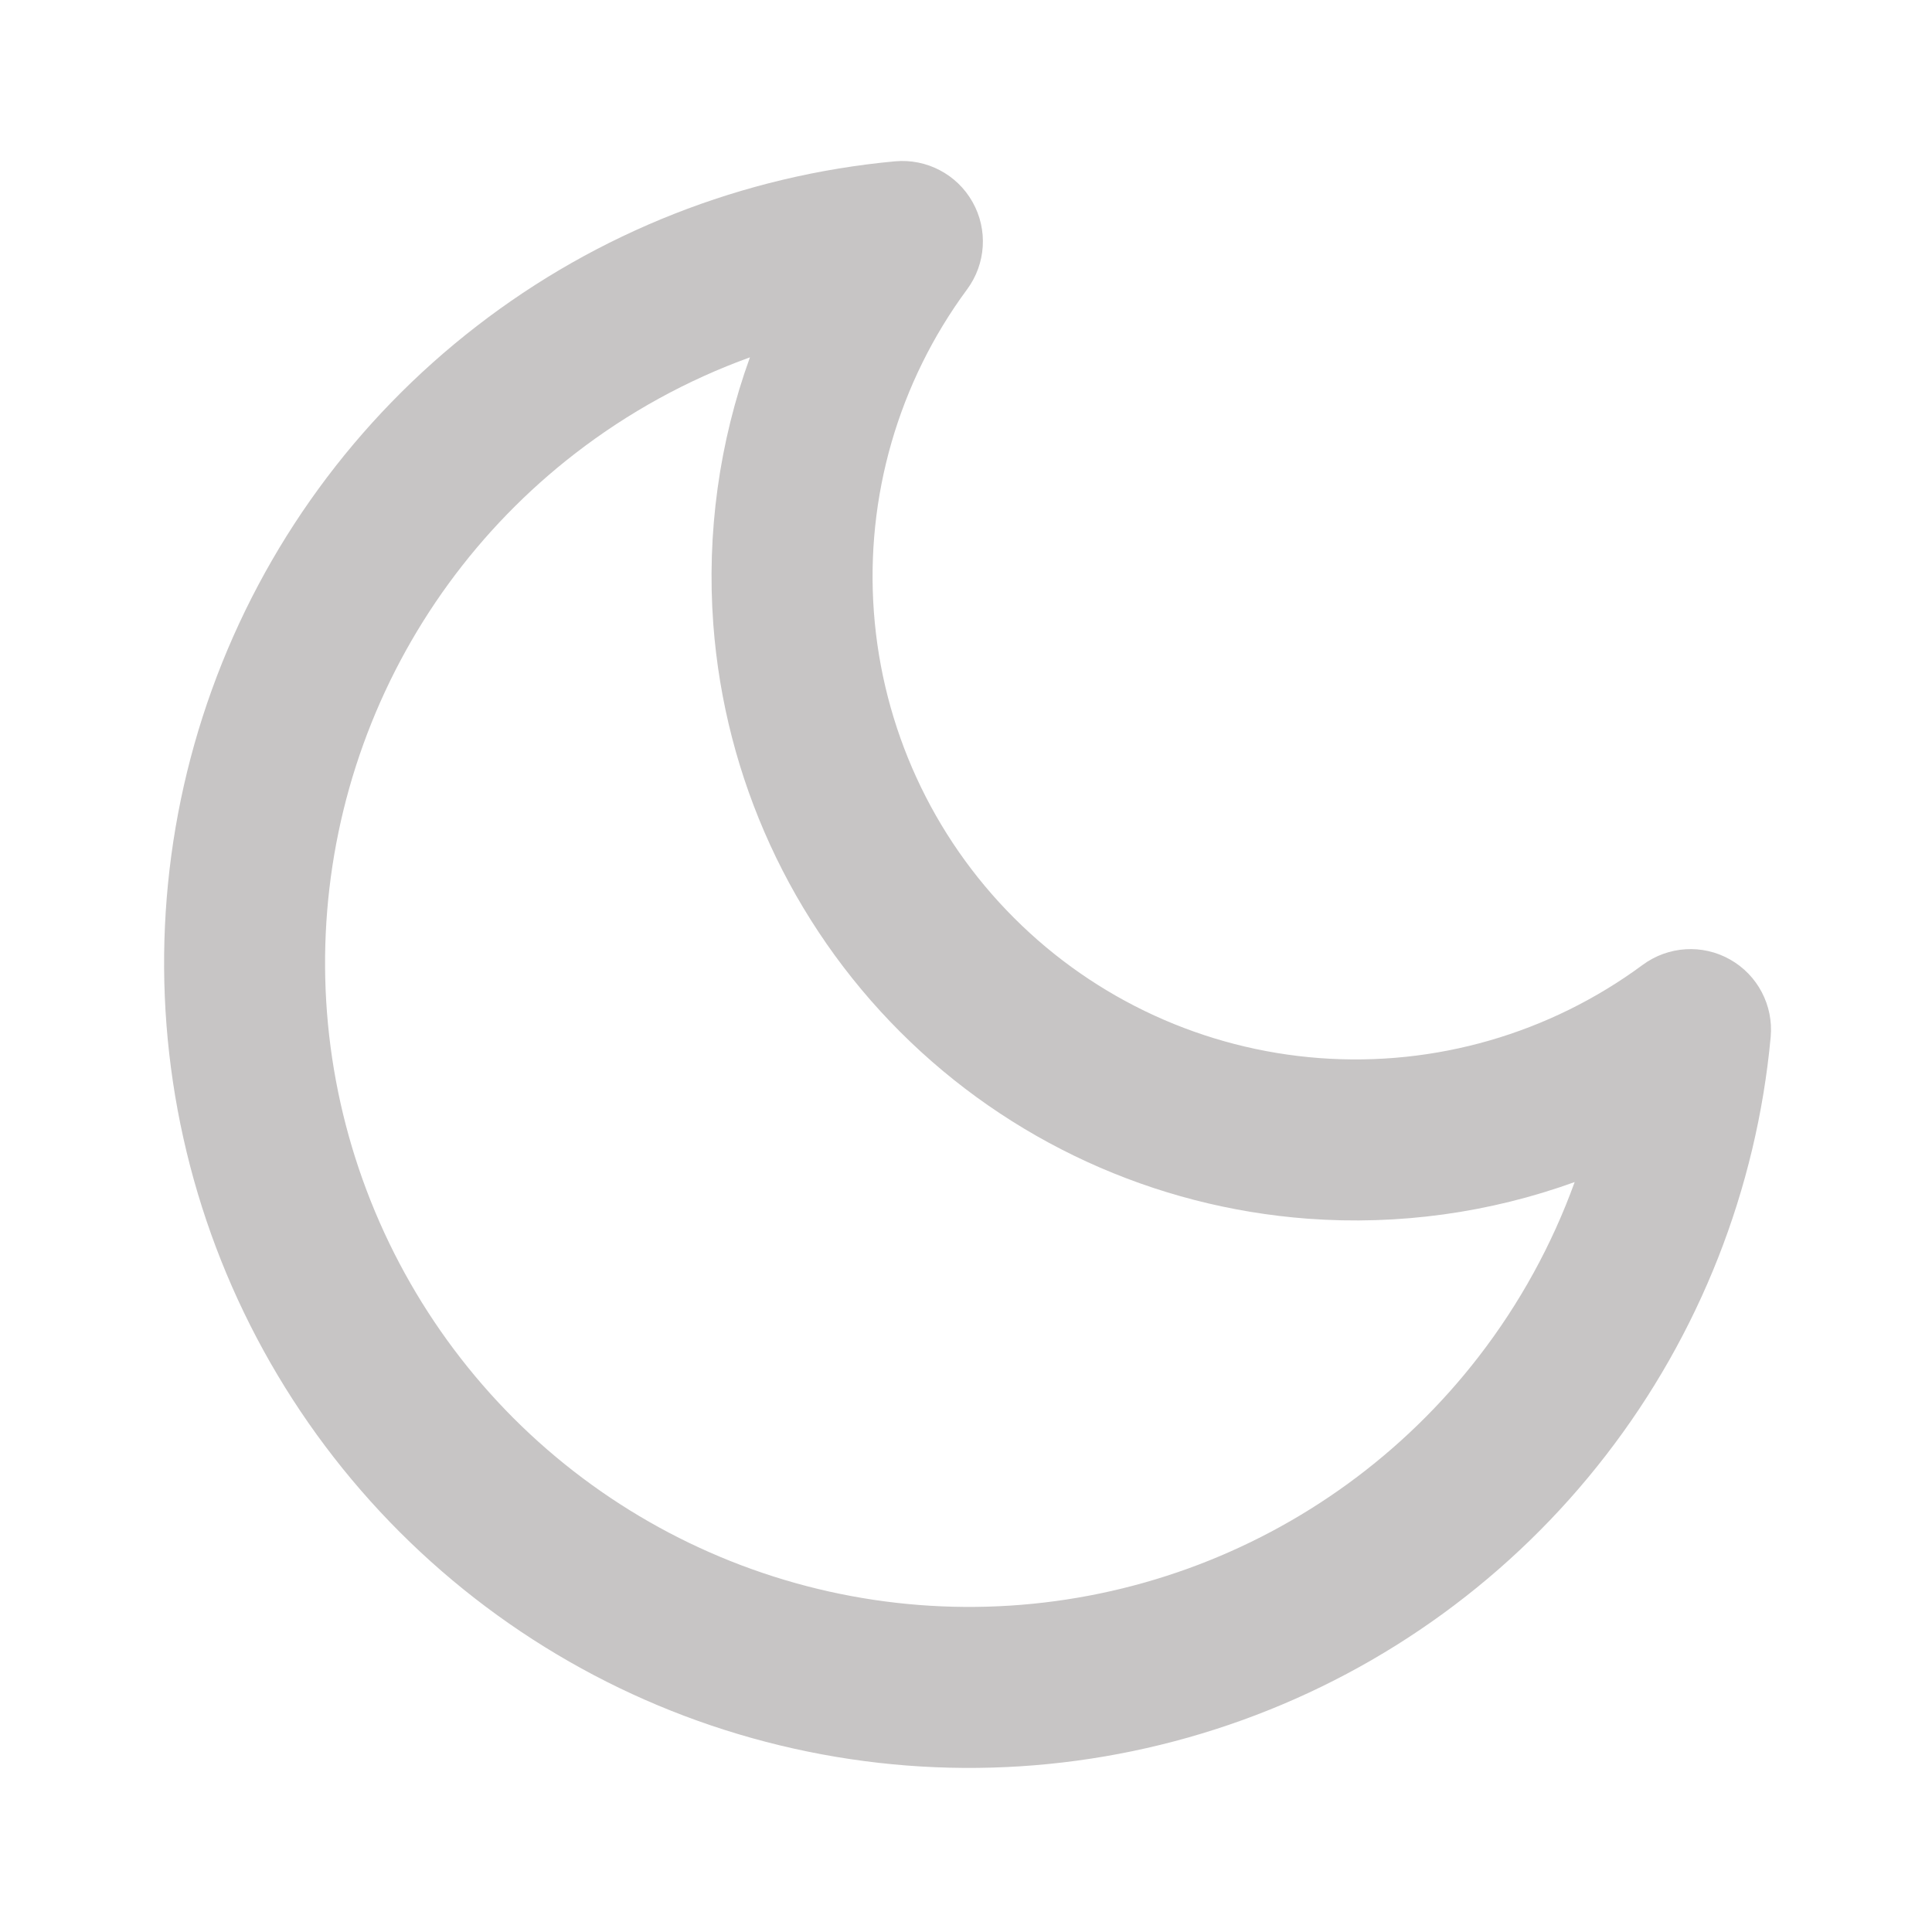
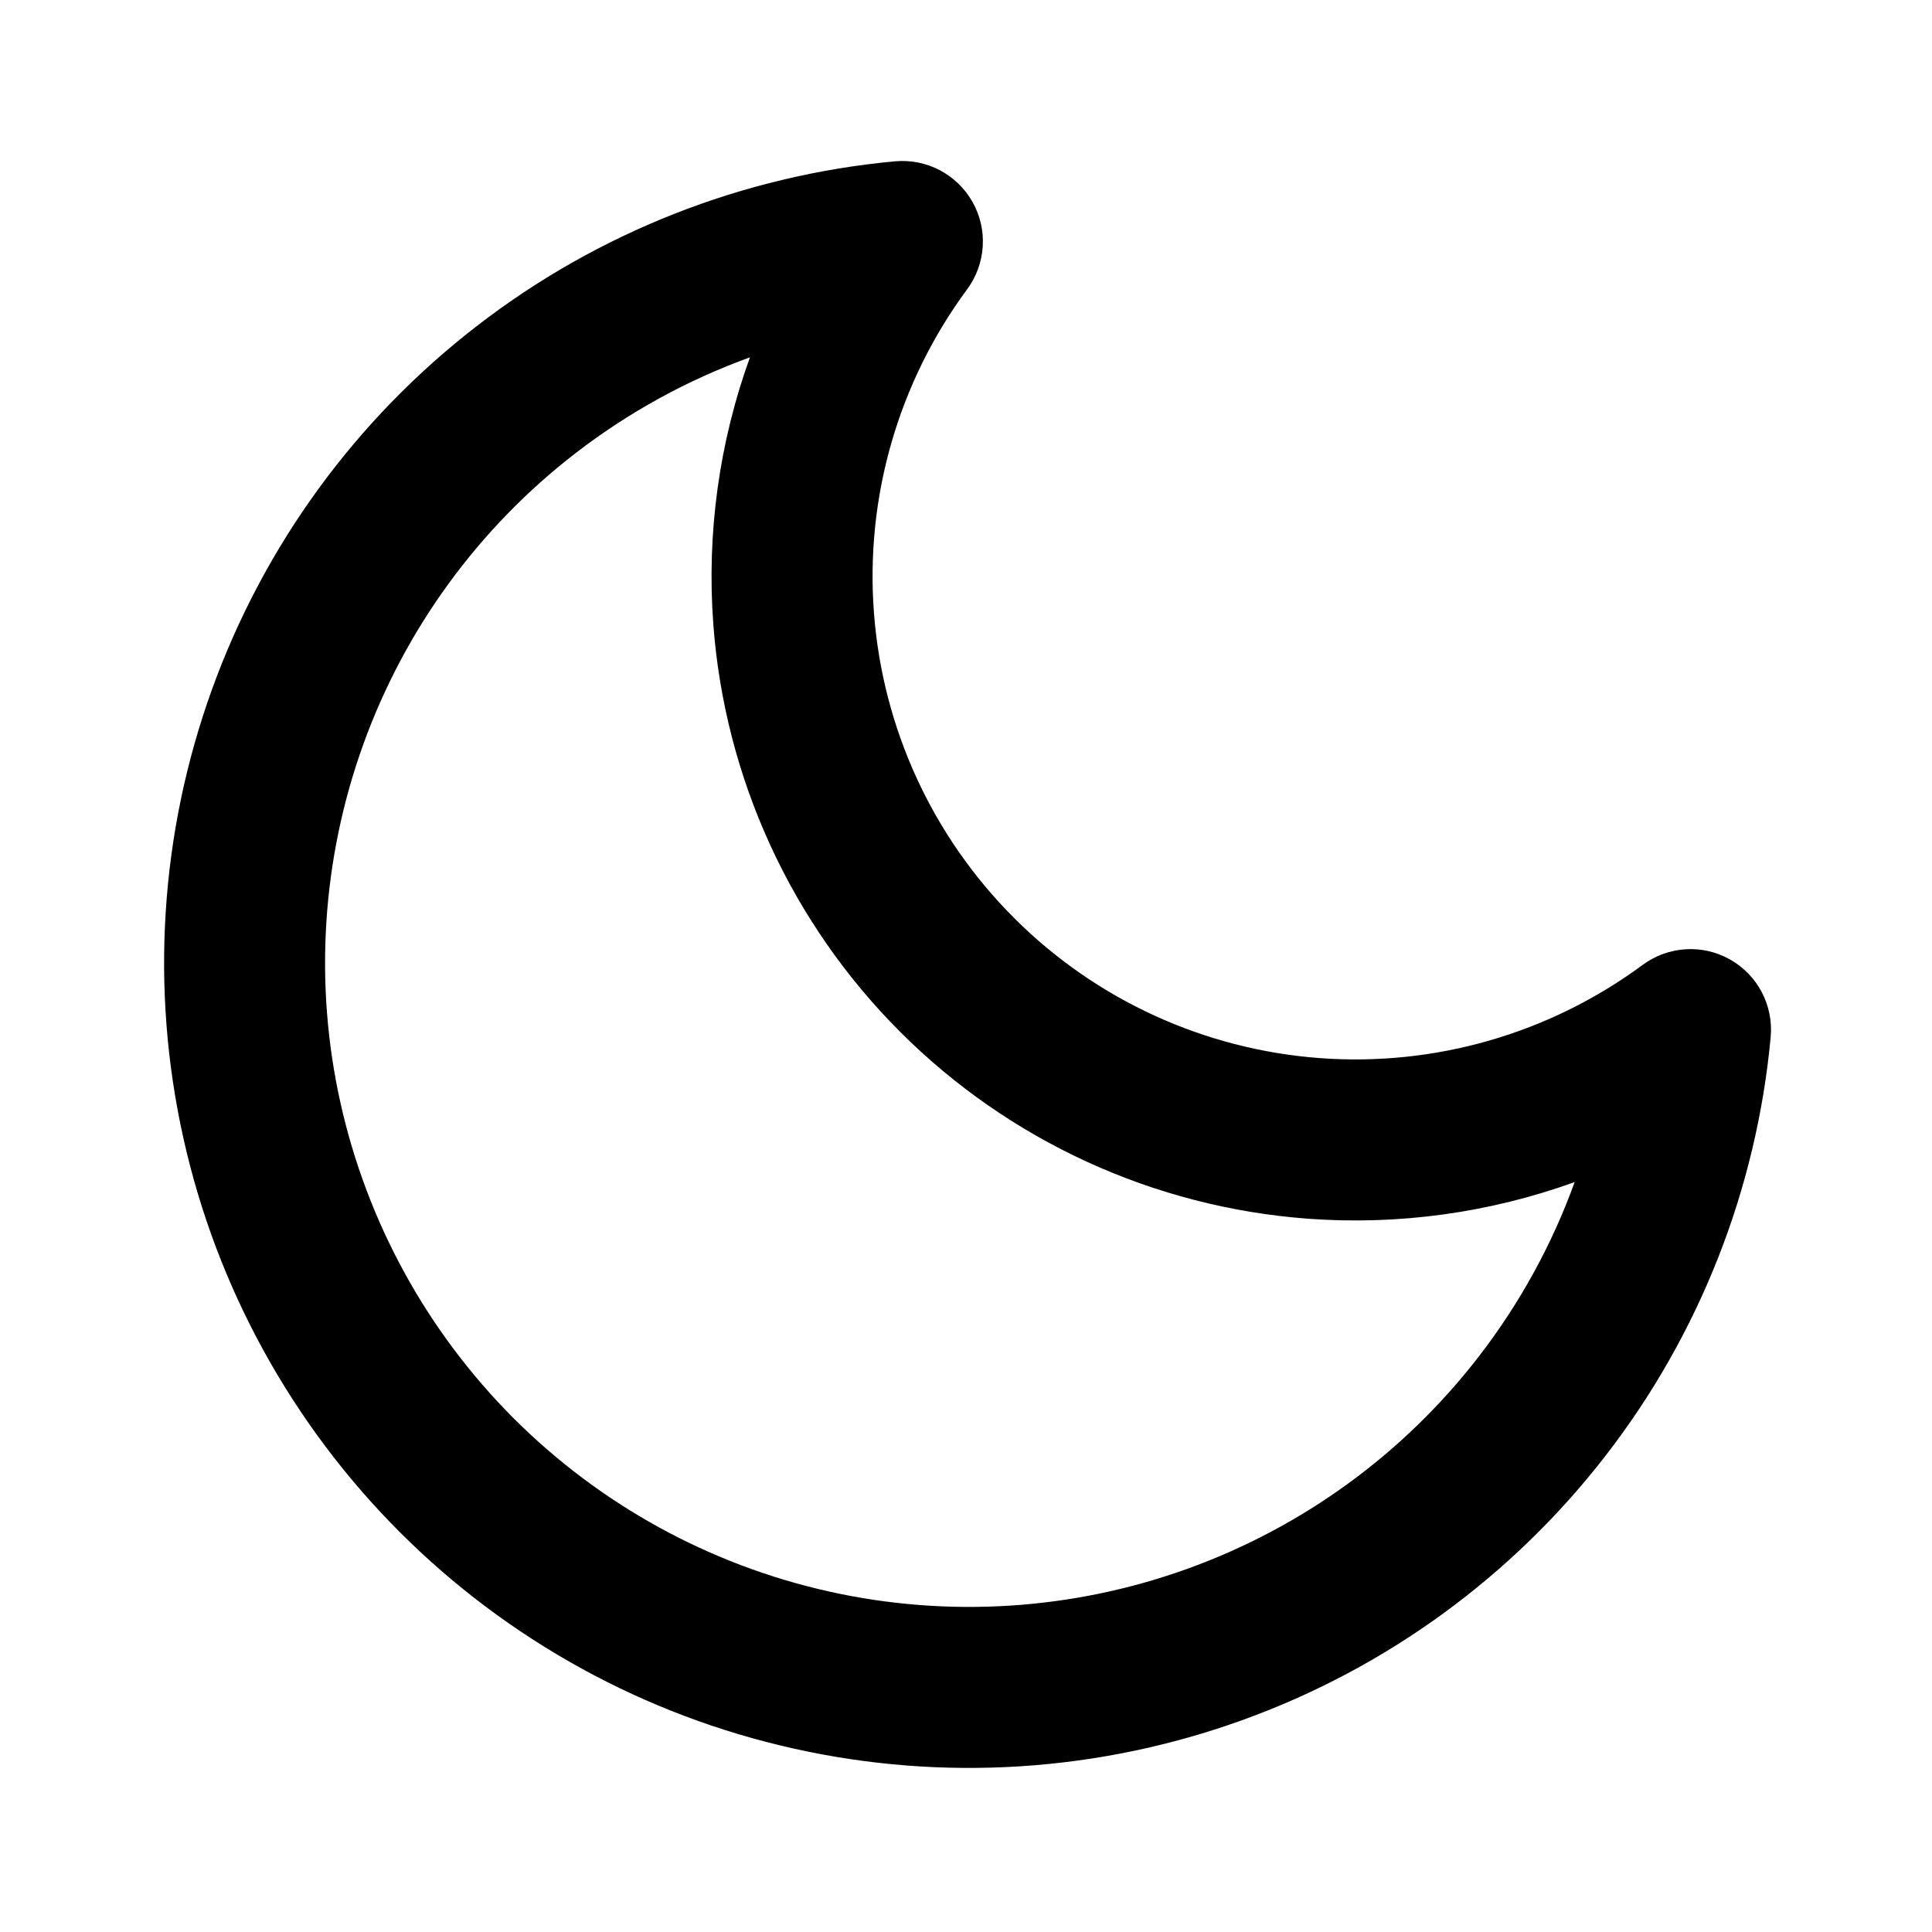
<svg xmlns="http://www.w3.org/2000/svg" width="24" height="24" viewBox="0 0 24 24" fill="none">
-   <path fill-rule="evenodd" clip-rule="evenodd" d="M12.081 2.509C12.275 2.852 12.248 3.277 12.014 3.594C11.16 4.75 10.749 6.174 10.856 7.607C10.963 9.04 11.58 10.387 12.597 11.403C13.613 12.42 14.96 13.037 16.393 13.144C17.826 13.251 19.25 12.84 20.406 11.986C20.723 11.752 21.148 11.725 21.491 11.919C21.834 12.112 22.032 12.489 21.996 12.882C21.821 14.773 21.111 16.576 19.949 18.078C18.788 19.581 17.222 20.722 15.435 21.367C13.649 22.012 11.716 22.136 9.862 21.722C8.008 21.309 6.31 20.376 4.967 19.033C3.624 17.69 2.691 15.992 2.278 14.138C1.865 12.284 1.988 10.351 2.633 8.565C3.278 6.778 4.419 5.212 5.922 4.051C7.424 2.889 9.227 2.179 11.118 2.004C11.511 1.968 11.888 2.166 12.081 2.509ZM9.316 4.439C8.539 4.72 7.806 5.122 7.145 5.633C5.943 6.562 5.03 7.815 4.514 9.244C3.998 10.673 3.899 12.22 4.23 13.703C4.561 15.186 5.307 16.544 6.381 17.619C7.456 18.693 8.814 19.439 10.297 19.77C11.78 20.101 13.327 20.002 14.756 19.486C16.185 18.97 17.438 18.057 18.367 16.855C18.878 16.194 19.28 15.461 19.561 14.684C18.508 15.065 17.378 15.223 16.244 15.139C14.333 14.996 12.537 14.173 11.182 12.818C9.827 11.463 9.004 9.667 8.861 7.756C8.777 6.622 8.935 5.492 9.316 4.439Z" fill="#C7C5C5" />
+   <path fill-rule="evenodd" clip-rule="evenodd" d="M12.081 2.509C12.275 2.852 12.248 3.277 12.014 3.594C11.16 4.75 10.749 6.174 10.856 7.607C10.963 9.04 11.58 10.387 12.597 11.403C13.613 12.42 14.96 13.037 16.393 13.144C17.826 13.251 19.25 12.84 20.406 11.986C20.723 11.752 21.148 11.725 21.491 11.919C21.834 12.112 22.032 12.489 21.996 12.882C21.821 14.773 21.111 16.576 19.949 18.078C18.788 19.581 17.222 20.722 15.435 21.367C13.649 22.012 11.716 22.136 9.862 21.722C8.008 21.309 6.31 20.376 4.967 19.033C3.624 17.69 2.691 15.992 2.278 14.138C1.865 12.284 1.988 10.351 2.633 8.565C3.278 6.778 4.419 5.212 5.922 4.051C7.424 2.889 9.227 2.179 11.118 2.004C11.511 1.968 11.888 2.166 12.081 2.509ZM9.316 4.439C8.539 4.72 7.806 5.122 7.145 5.633C5.943 6.562 5.03 7.815 4.514 9.244C3.998 10.673 3.899 12.22 4.23 13.703C4.561 15.186 5.307 16.544 6.381 17.619C7.456 18.693 8.814 19.439 10.297 19.77C11.78 20.101 13.327 20.002 14.756 19.486C16.185 18.97 17.438 18.057 18.367 16.855C18.878 16.194 19.28 15.461 19.561 14.684C18.508 15.065 17.378 15.223 16.244 15.139C14.333 14.996 12.537 14.173 11.182 12.818C9.827 11.463 9.004 9.667 8.861 7.756C8.777 6.622 8.935 5.492 9.316 4.439Z" fill="currentColor" />
</svg>
